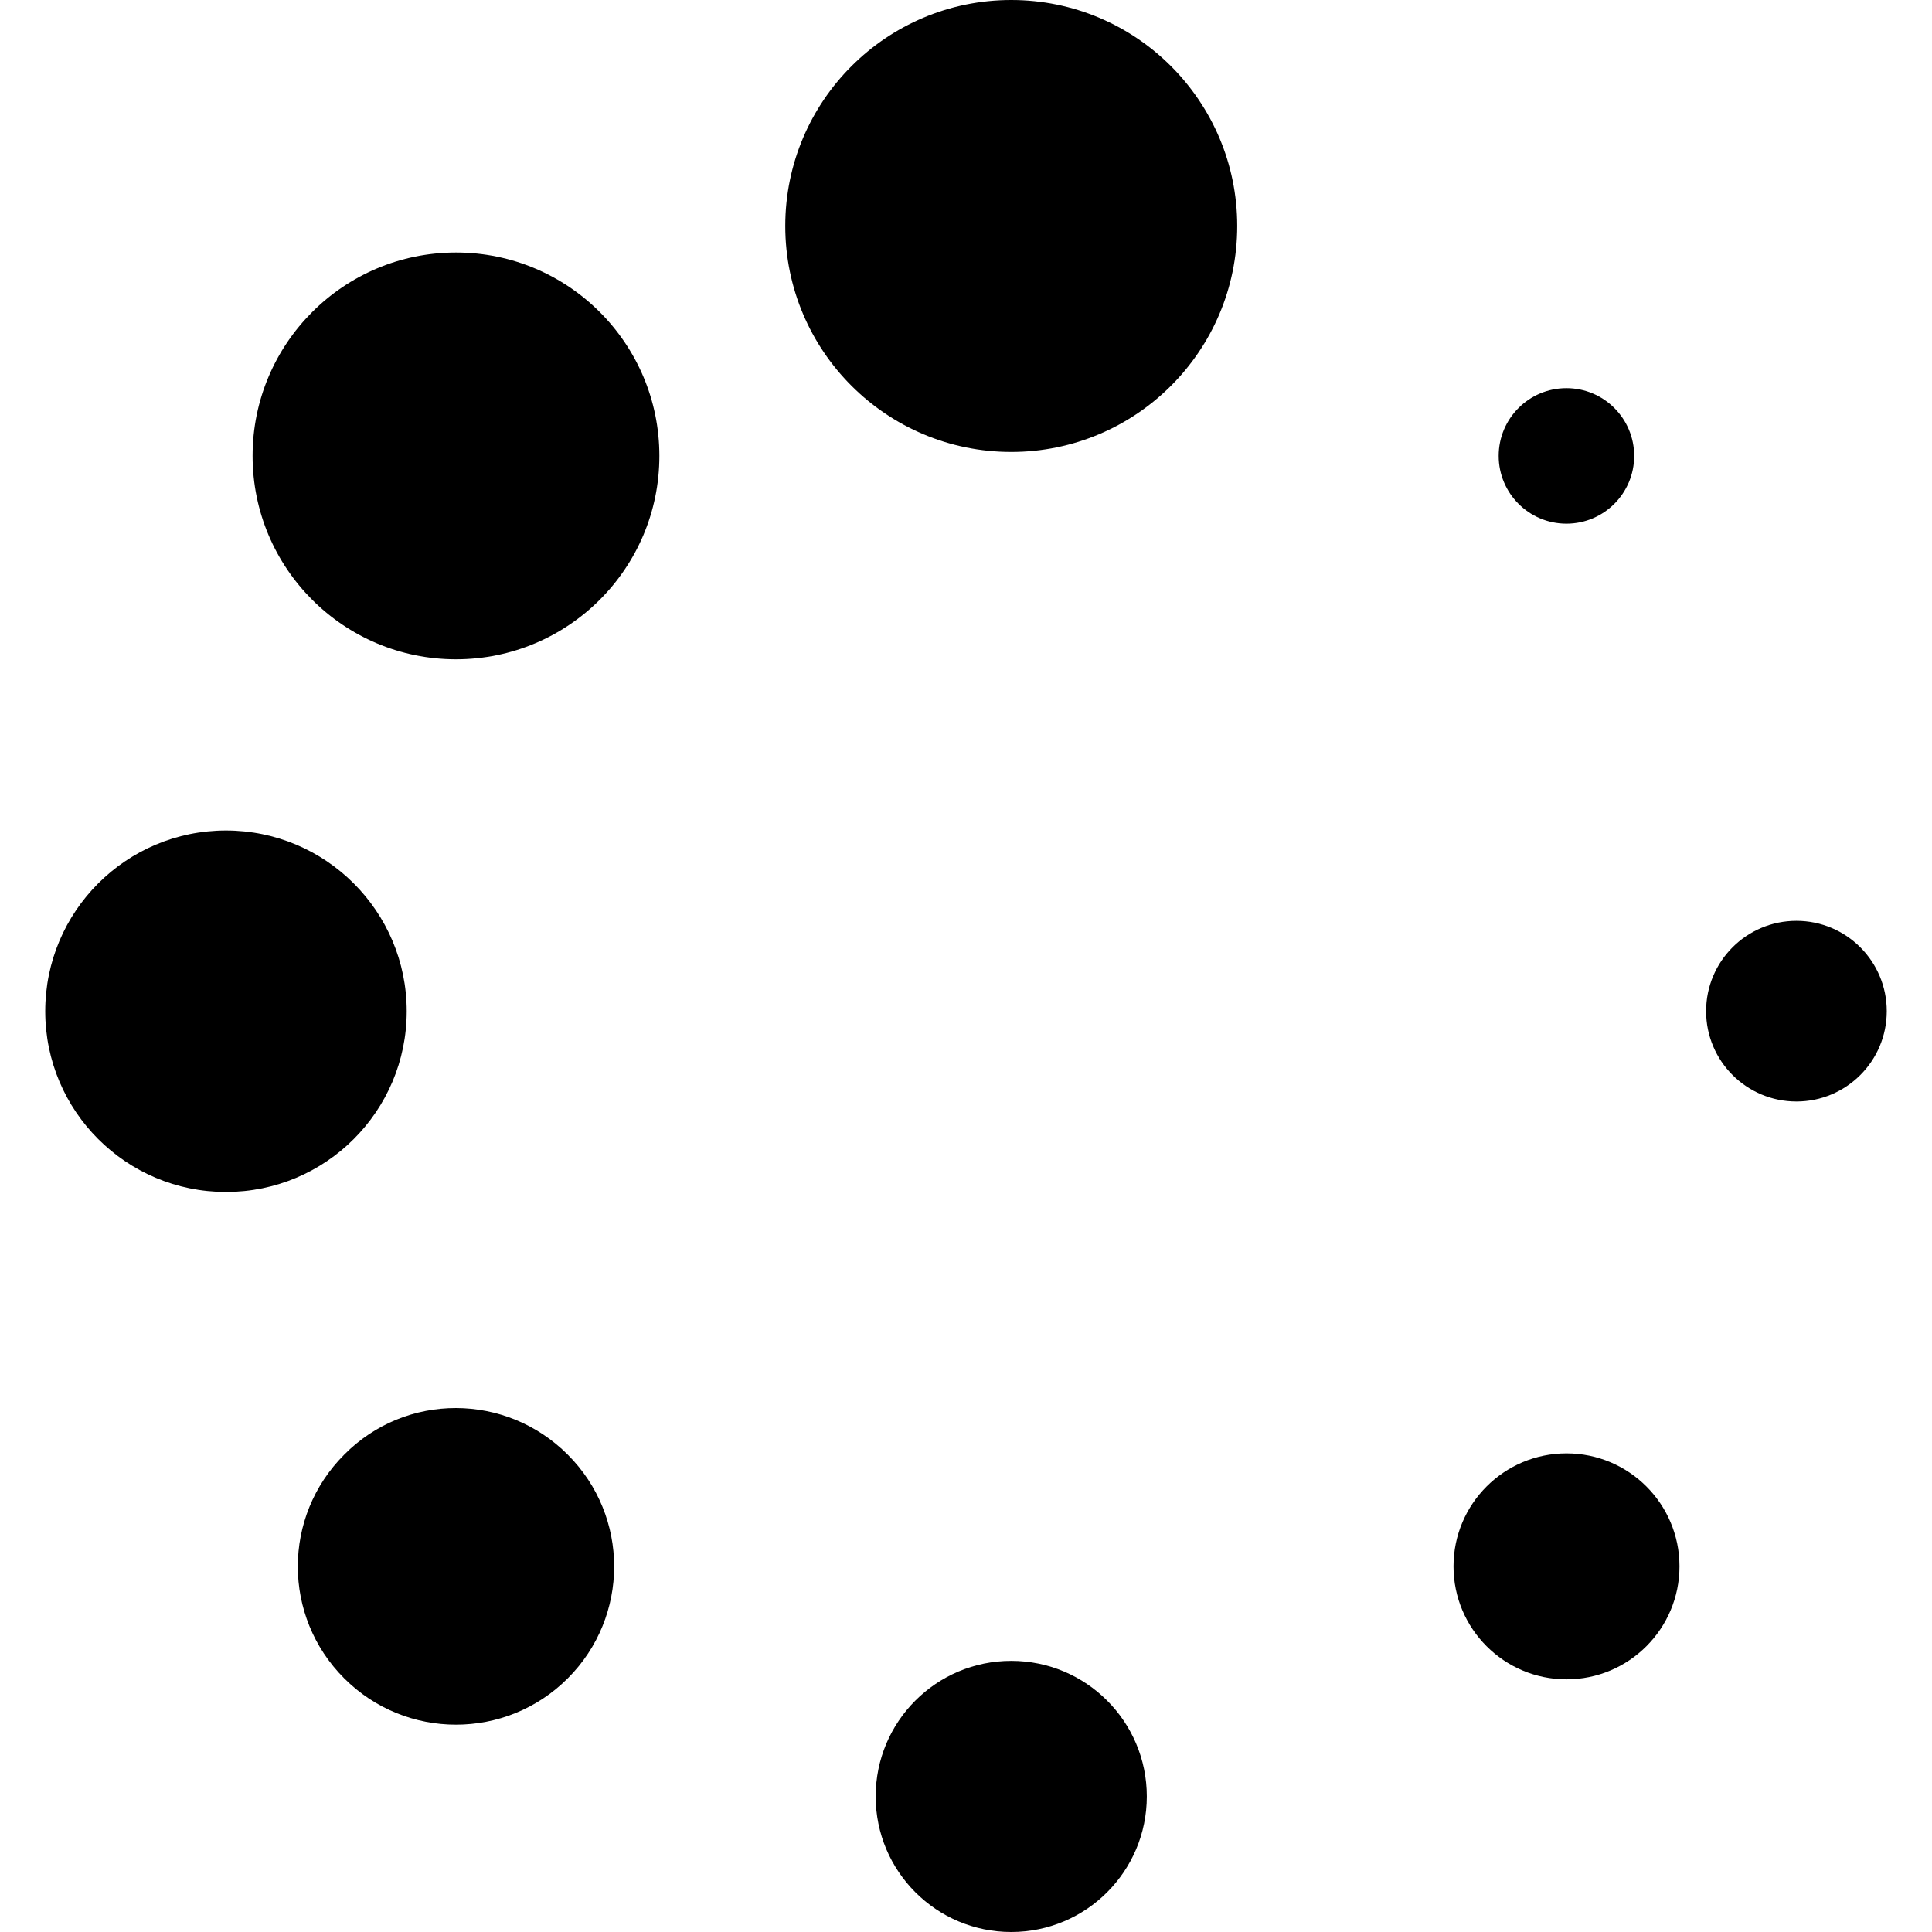
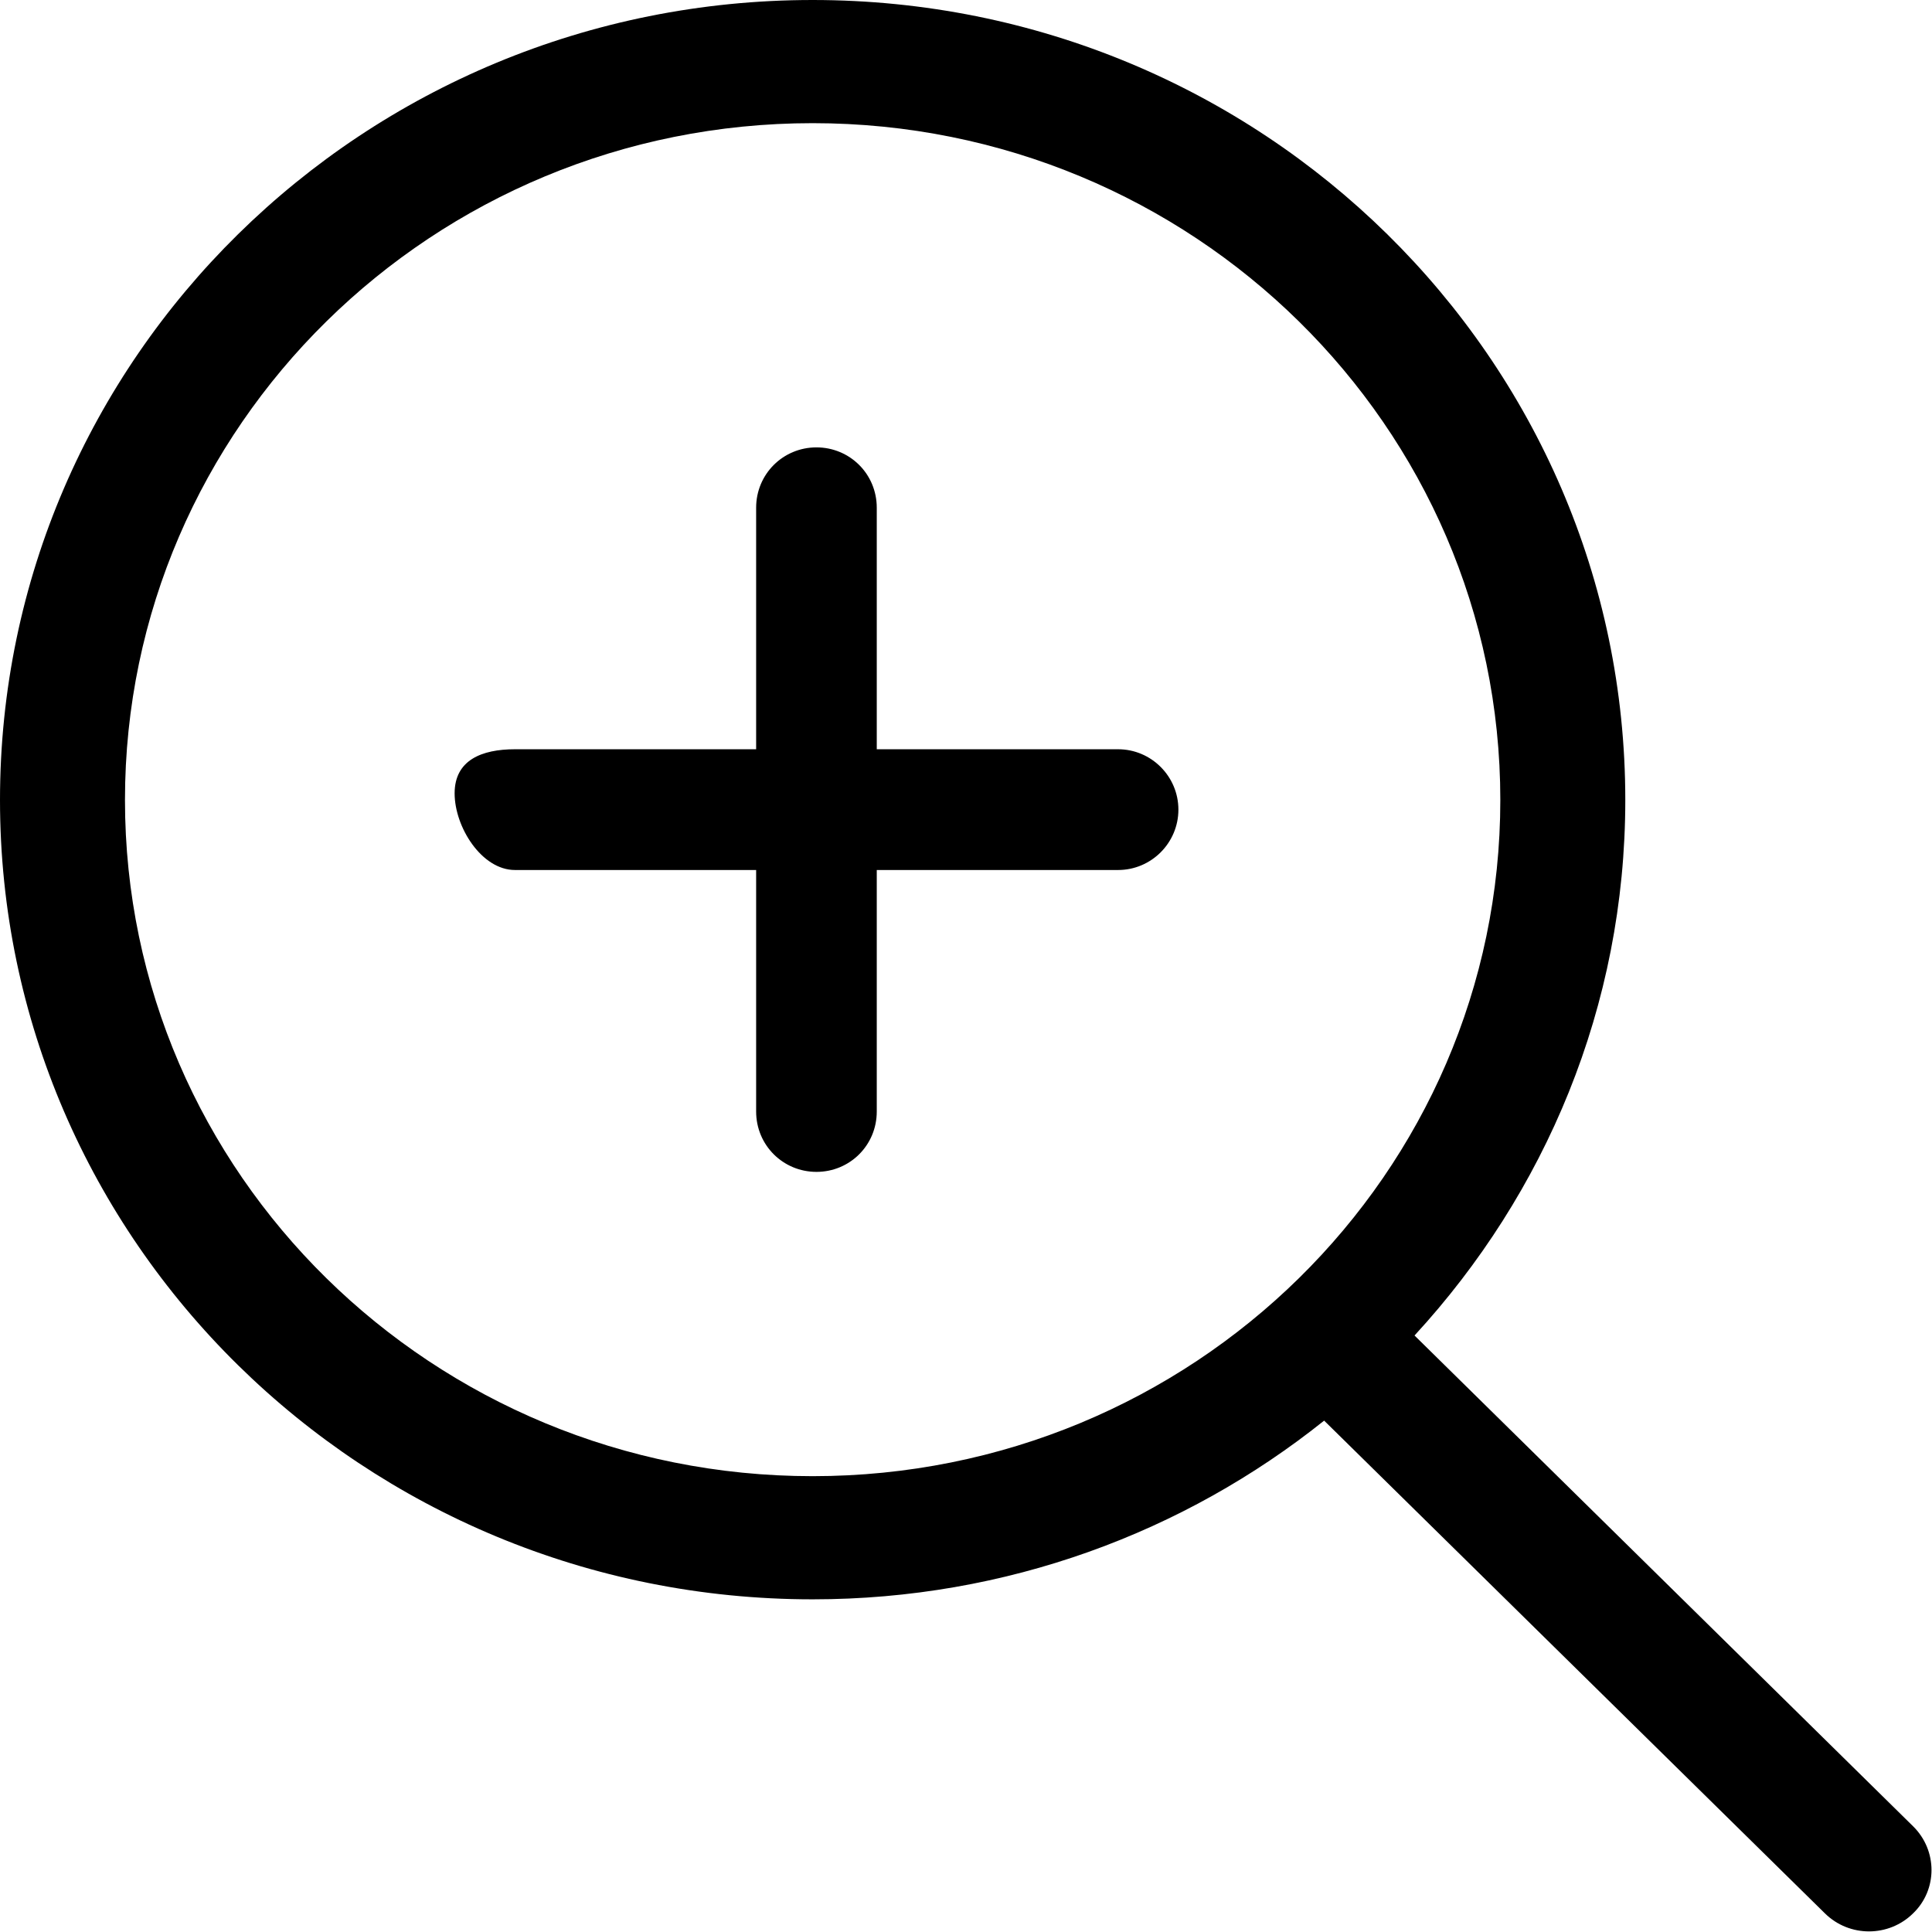
- <svg xmlns="http://www.w3.org/2000/svg" version="1.1" id="Capa_1" x="0px" y="0px" width="26.349px" height="26.35px" viewBox="0 0 26.349 26.35" style="enable-background:new 0 0 26.349 26.35;" xml:space="preserve">
-   <g>
-     <g>
-       <circle cx="13.792" cy="3.082" r="3.082" />
-       <circle cx="13.792" cy="24.501" r="1.849" />
-       <circle cx="6.219" cy="6.218" r="2.774" />
-       <circle cx="21.365" cy="21.363" r="1.541" />
-       <circle cx="3.082" cy="13.792" r="2.465" />
-       <circle cx="24.501" cy="13.791" r="1.232" />
-       <path d="M4.694,19.84c-0.843,0.843-0.843,2.207,0,3.05c0.842,0.843,2.208,0.843,3.05,0c0.843-0.843,0.843-2.207,0-3.05    C6.902,18.996,5.537,18.988,4.694,19.84z" />
-       <circle cx="21.364" cy="6.218" r="0.924" />
+ <svg xmlns="http://www.w3.org/2000/svg" width="800px" height="800px" viewBox="0 0 32 32" version="1.1">
+   <g id="Page-1" stroke="none" stroke-width="1" fill="none" fill-rule="evenodd">
+     <g id="Icon-Set" transform="translate(-308, -1139)" fill="#000000">
+       <path d="M321.46,1163.45 C315.17,1163.45 310.07,1158.44 310.07,1152.25 C310.07,1146.06 315.17,1141.04 321.46,1141.04 C327.75,1141.04 332.85,1146.06 332.85,1152.25 C332.85,1158.44 327.75,1163.45 321.46,1163.45 L321.46,1163.45 Z M339.688,1169.25 L331.429,1161.12 C333.592,1158.77 334.92,1155.67 334.92,1152.25 C334.92,1144.93 328.894,1139 321.46,1139 C314.026,1139 308,1144.93 308,1152.25 C308,1159.56 314.026,1165.49 321.46,1165.49 C324.672,1165.49 327.618,1164.38 329.932,1162.53 L338.225,1170.69 C338.629,1171.09 339.284,1171.09 339.688,1170.69 C340.093,1170.3 340.093,1169.65 339.688,1169.25 L339.688,1169.25 Z M326.519,1151.41 L322.522,1151.41 L322.522,1147.41 C322.522,1146.85 322.075,1146.41 321.523,1146.41 C320.972,1146.41 320.524,1146.85 320.524,1147.41 L320.524,1151.41 L316.529,1151.41 C315.978,1151.41 315.53,1151.59 315.53,1152.14 C315.53,1152.7 315.978,1153.41 316.529,1153.41 L320.524,1153.41 L320.524,1157.41 C320.524,1157.97 320.972,1158.41 321.523,1158.41 C322.075,1158.41 322.522,1157.97 322.522,1157.41 L322.522,1153.41 L326.519,1153.41 C327.07,1153.41 327.518,1152.96 327.518,1152.41 C327.518,1151.86 327.07,1151.41 326.519,1151.41 L326.519,1151.41 Z" id="zoom-in">
+ 
+ </path>
    </g>
  </g>
-   <g>
- </g>
-   <g>
- </g>
-   <g>
- </g>
-   <g>
- </g>
-   <g>
- </g>
-   <g>
- </g>
-   <g>
- </g>
-   <g>
- </g>
-   <g>
- </g>
-   <g>
- </g>
-   <g>
- </g>
-   <g>
- </g>
-   <g>
- </g>
-   <g>
- </g>
-   <g>
- </g>
</svg>
